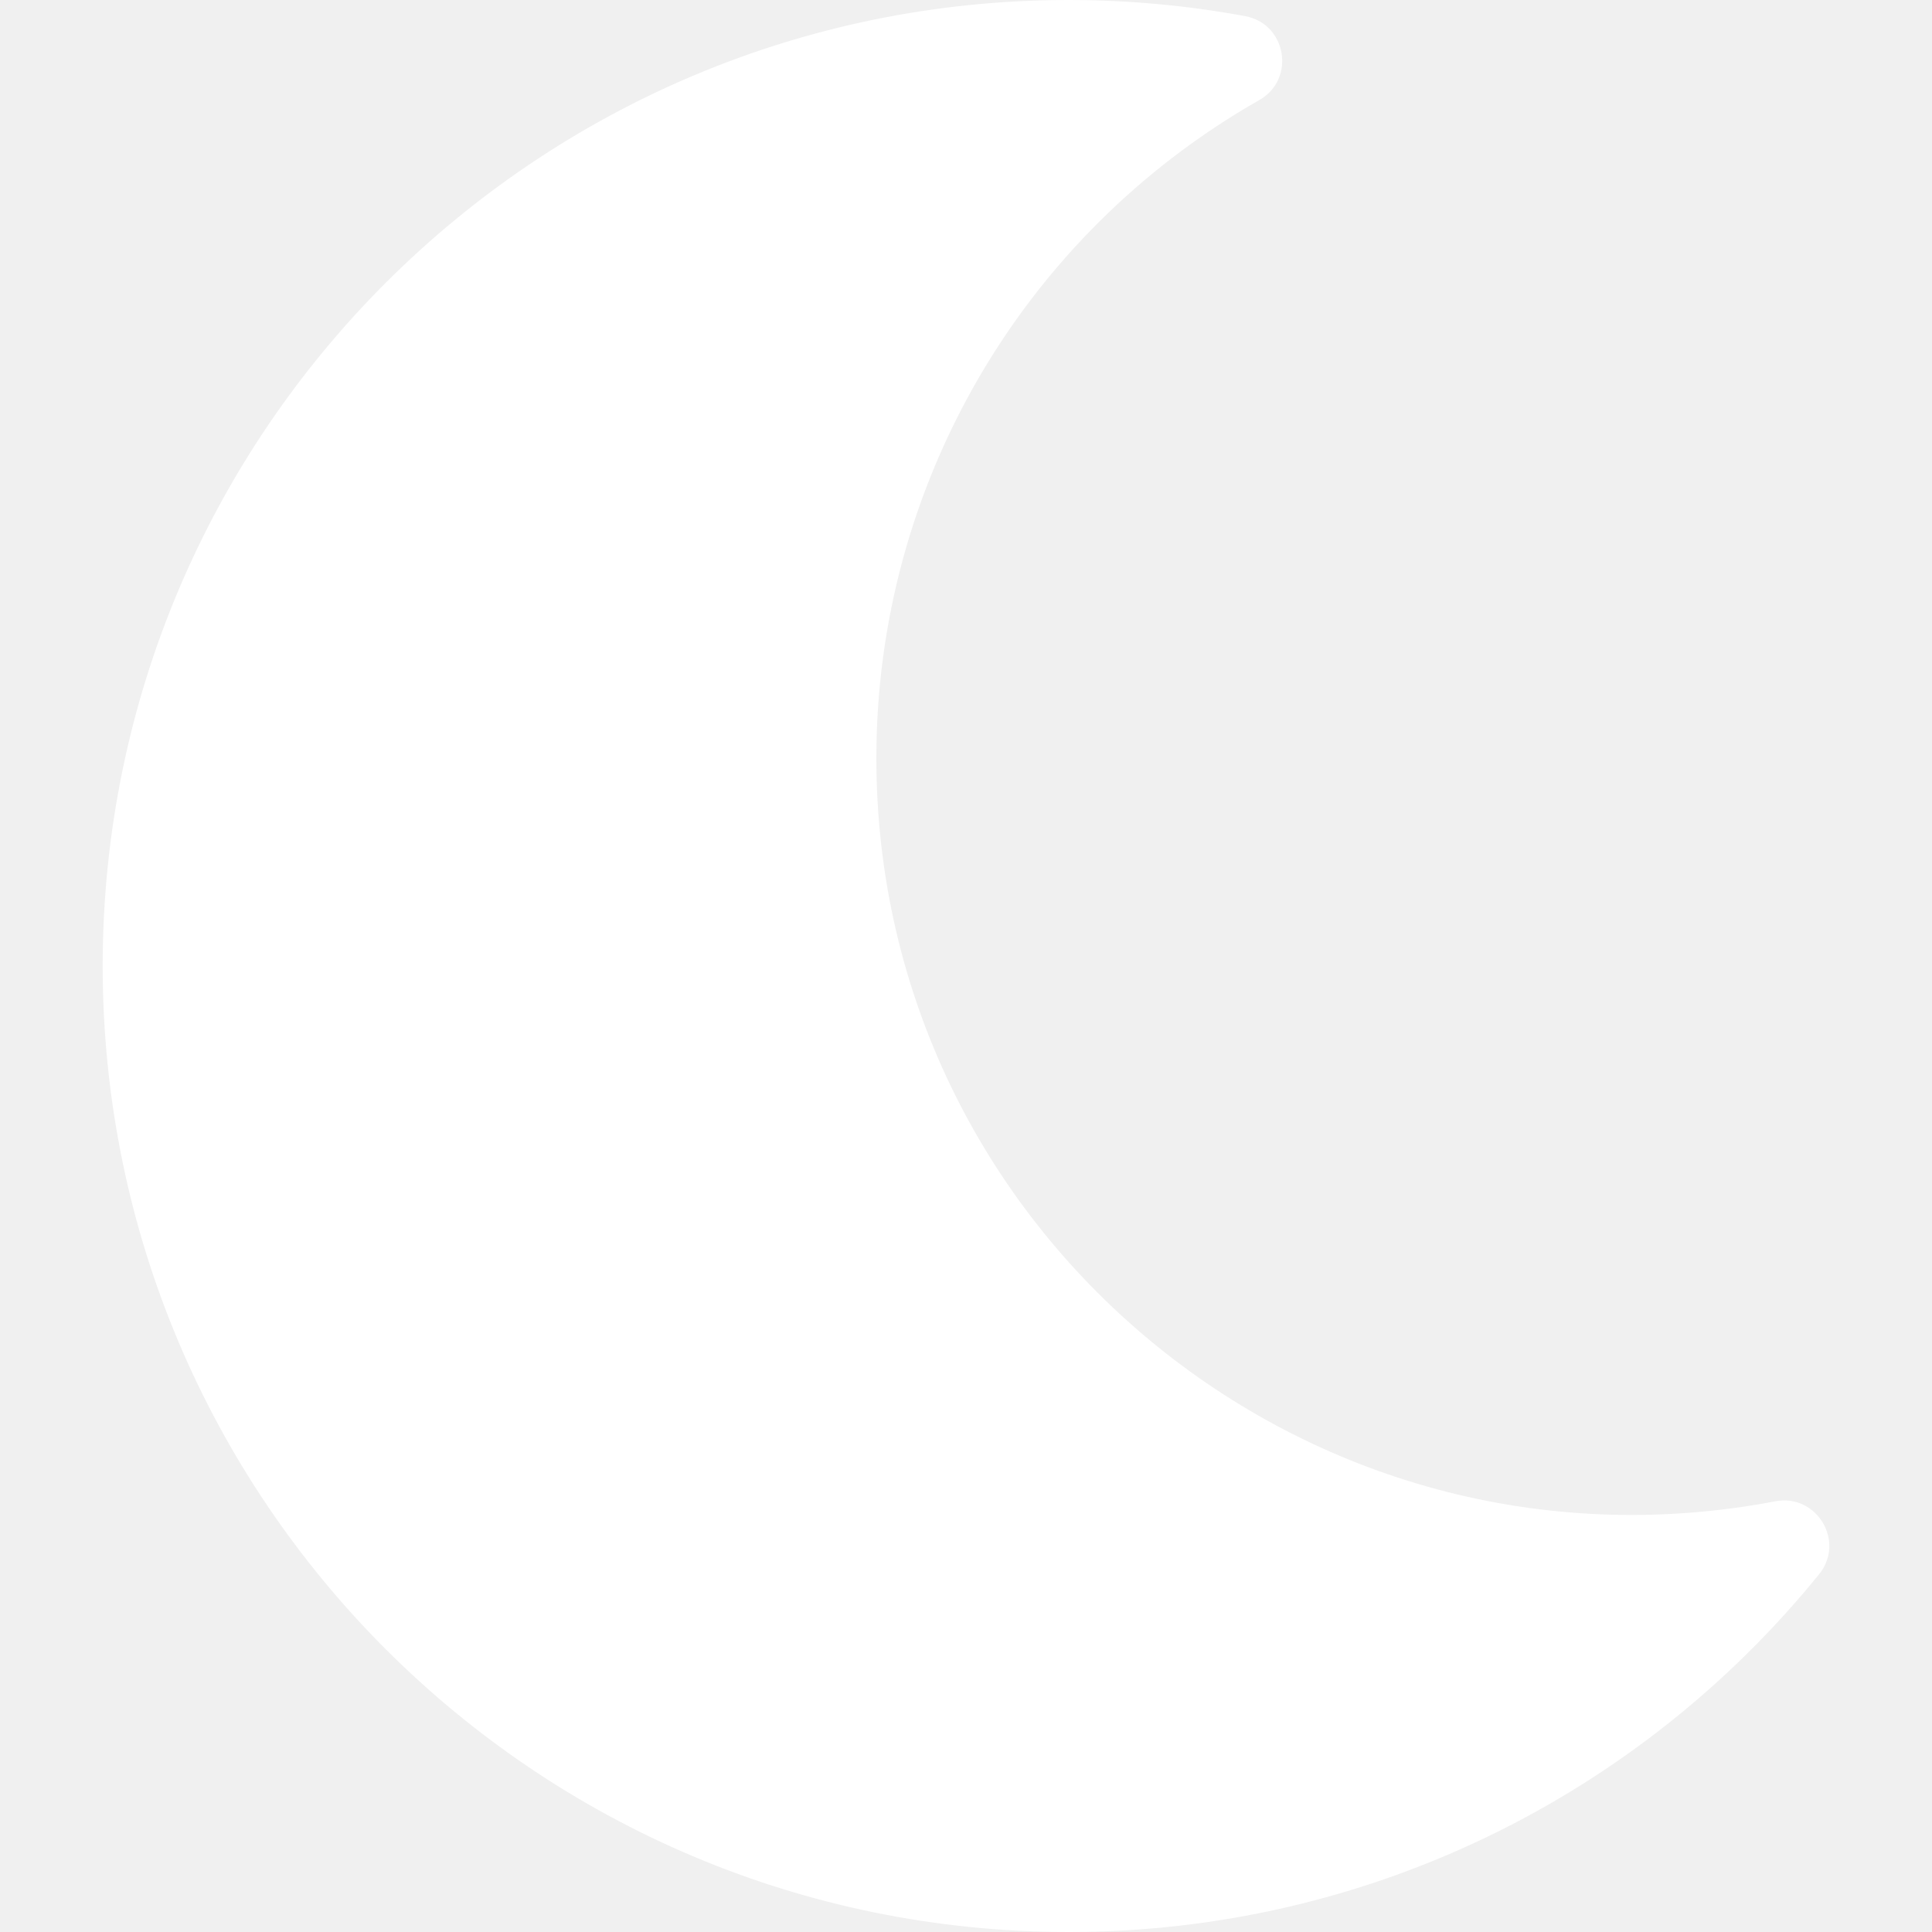
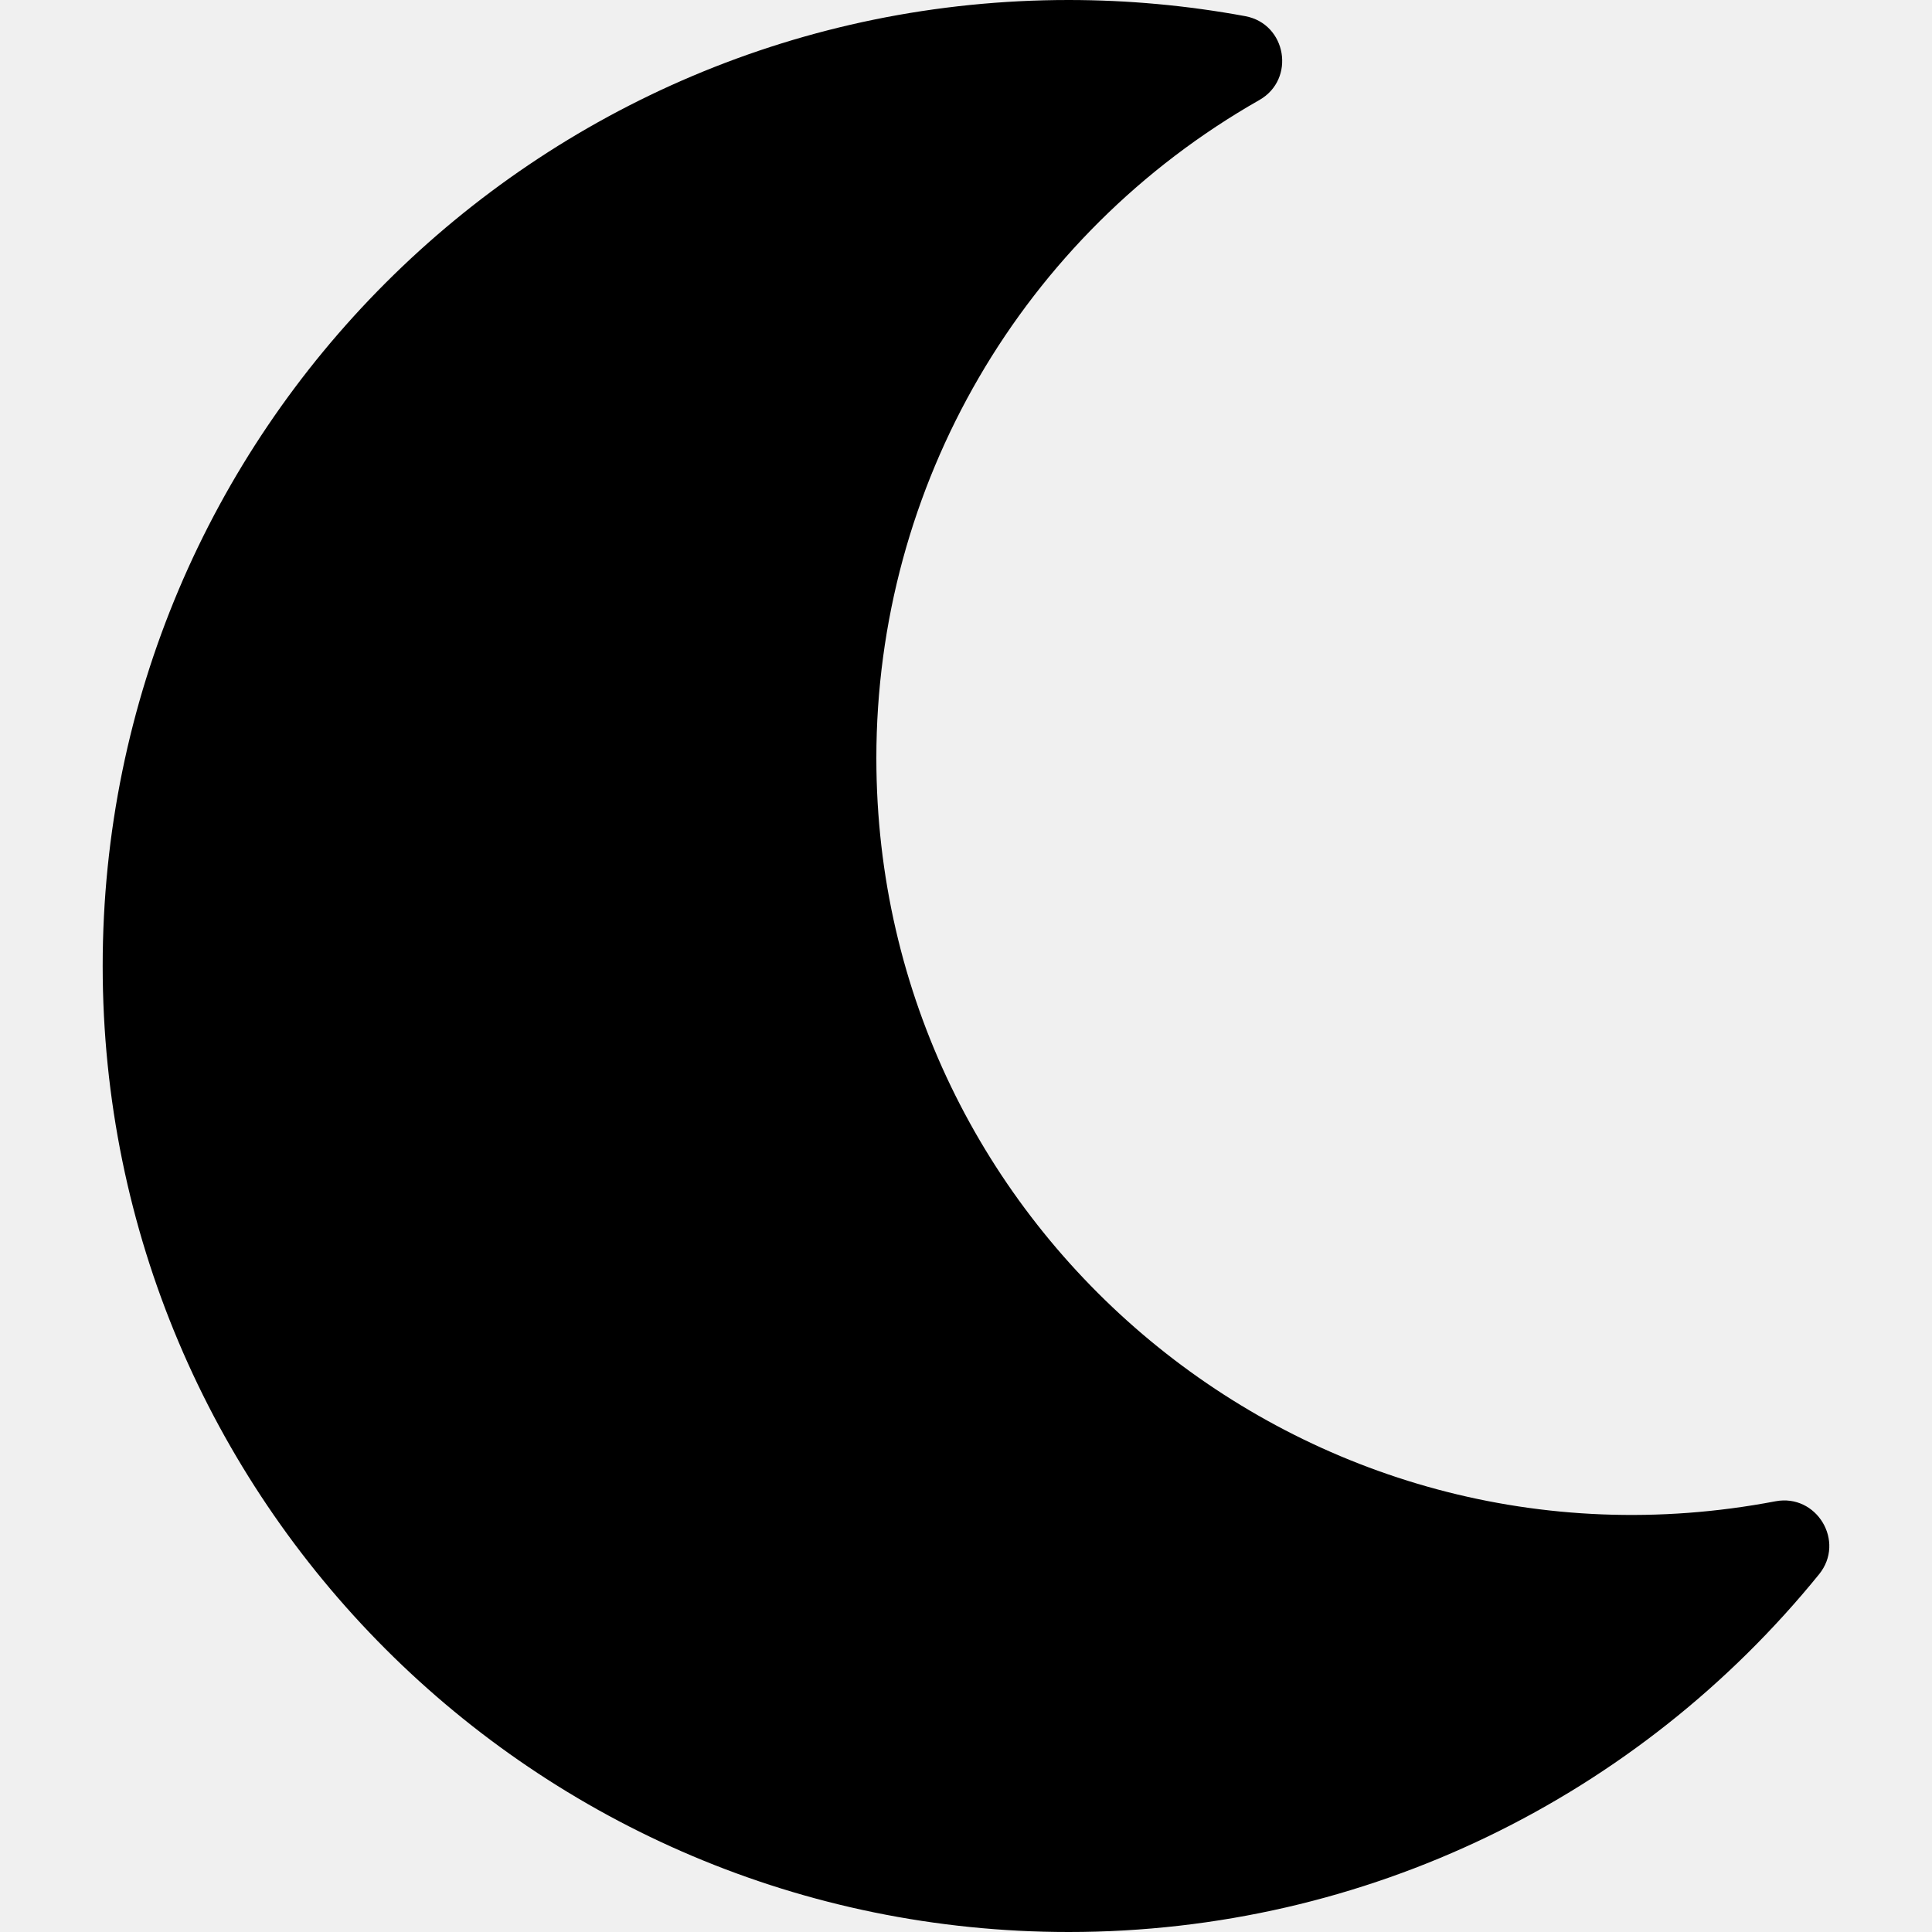
<svg xmlns="http://www.w3.org/2000/svg" aria-hidden="true" focusable="false" data-prefix="fas" data-icon="moon" class="svg-inline--fa fa-moon fa-w-16" role="img" viewBox="0 0 512 512">
-   <path fill="white" d="M283.211 512c78.962 0 151.079-35.925 198.857-94.792 7.068-8.708-.639-21.43-11.562-19.35-124.203 23.654-238.262-71.576-238.262-196.954 0-72.222 38.662-138.635 101.498-174.394 9.686-5.512 7.25-20.197-3.756-22.23A258.156 258.156 0 0 0 283.211 0c-141.309 0-256 114.511-256 256 0 141.309 114.511 256 256 256z" />
+   <path d="M283.211 512c78.962 0 151.079-35.925 198.857-94.792 7.068-8.708-.639-21.43-11.562-19.35-124.203 23.654-238.262-71.576-238.262-196.954 0-72.222 38.662-138.635 101.498-174.394 9.686-5.512 7.25-20.197-3.756-22.23A258.156 258.156 0 0 0 283.211 0c-141.309 0-256 114.511-256 256 0 141.309 114.511 256 256 256z" />
</svg>
